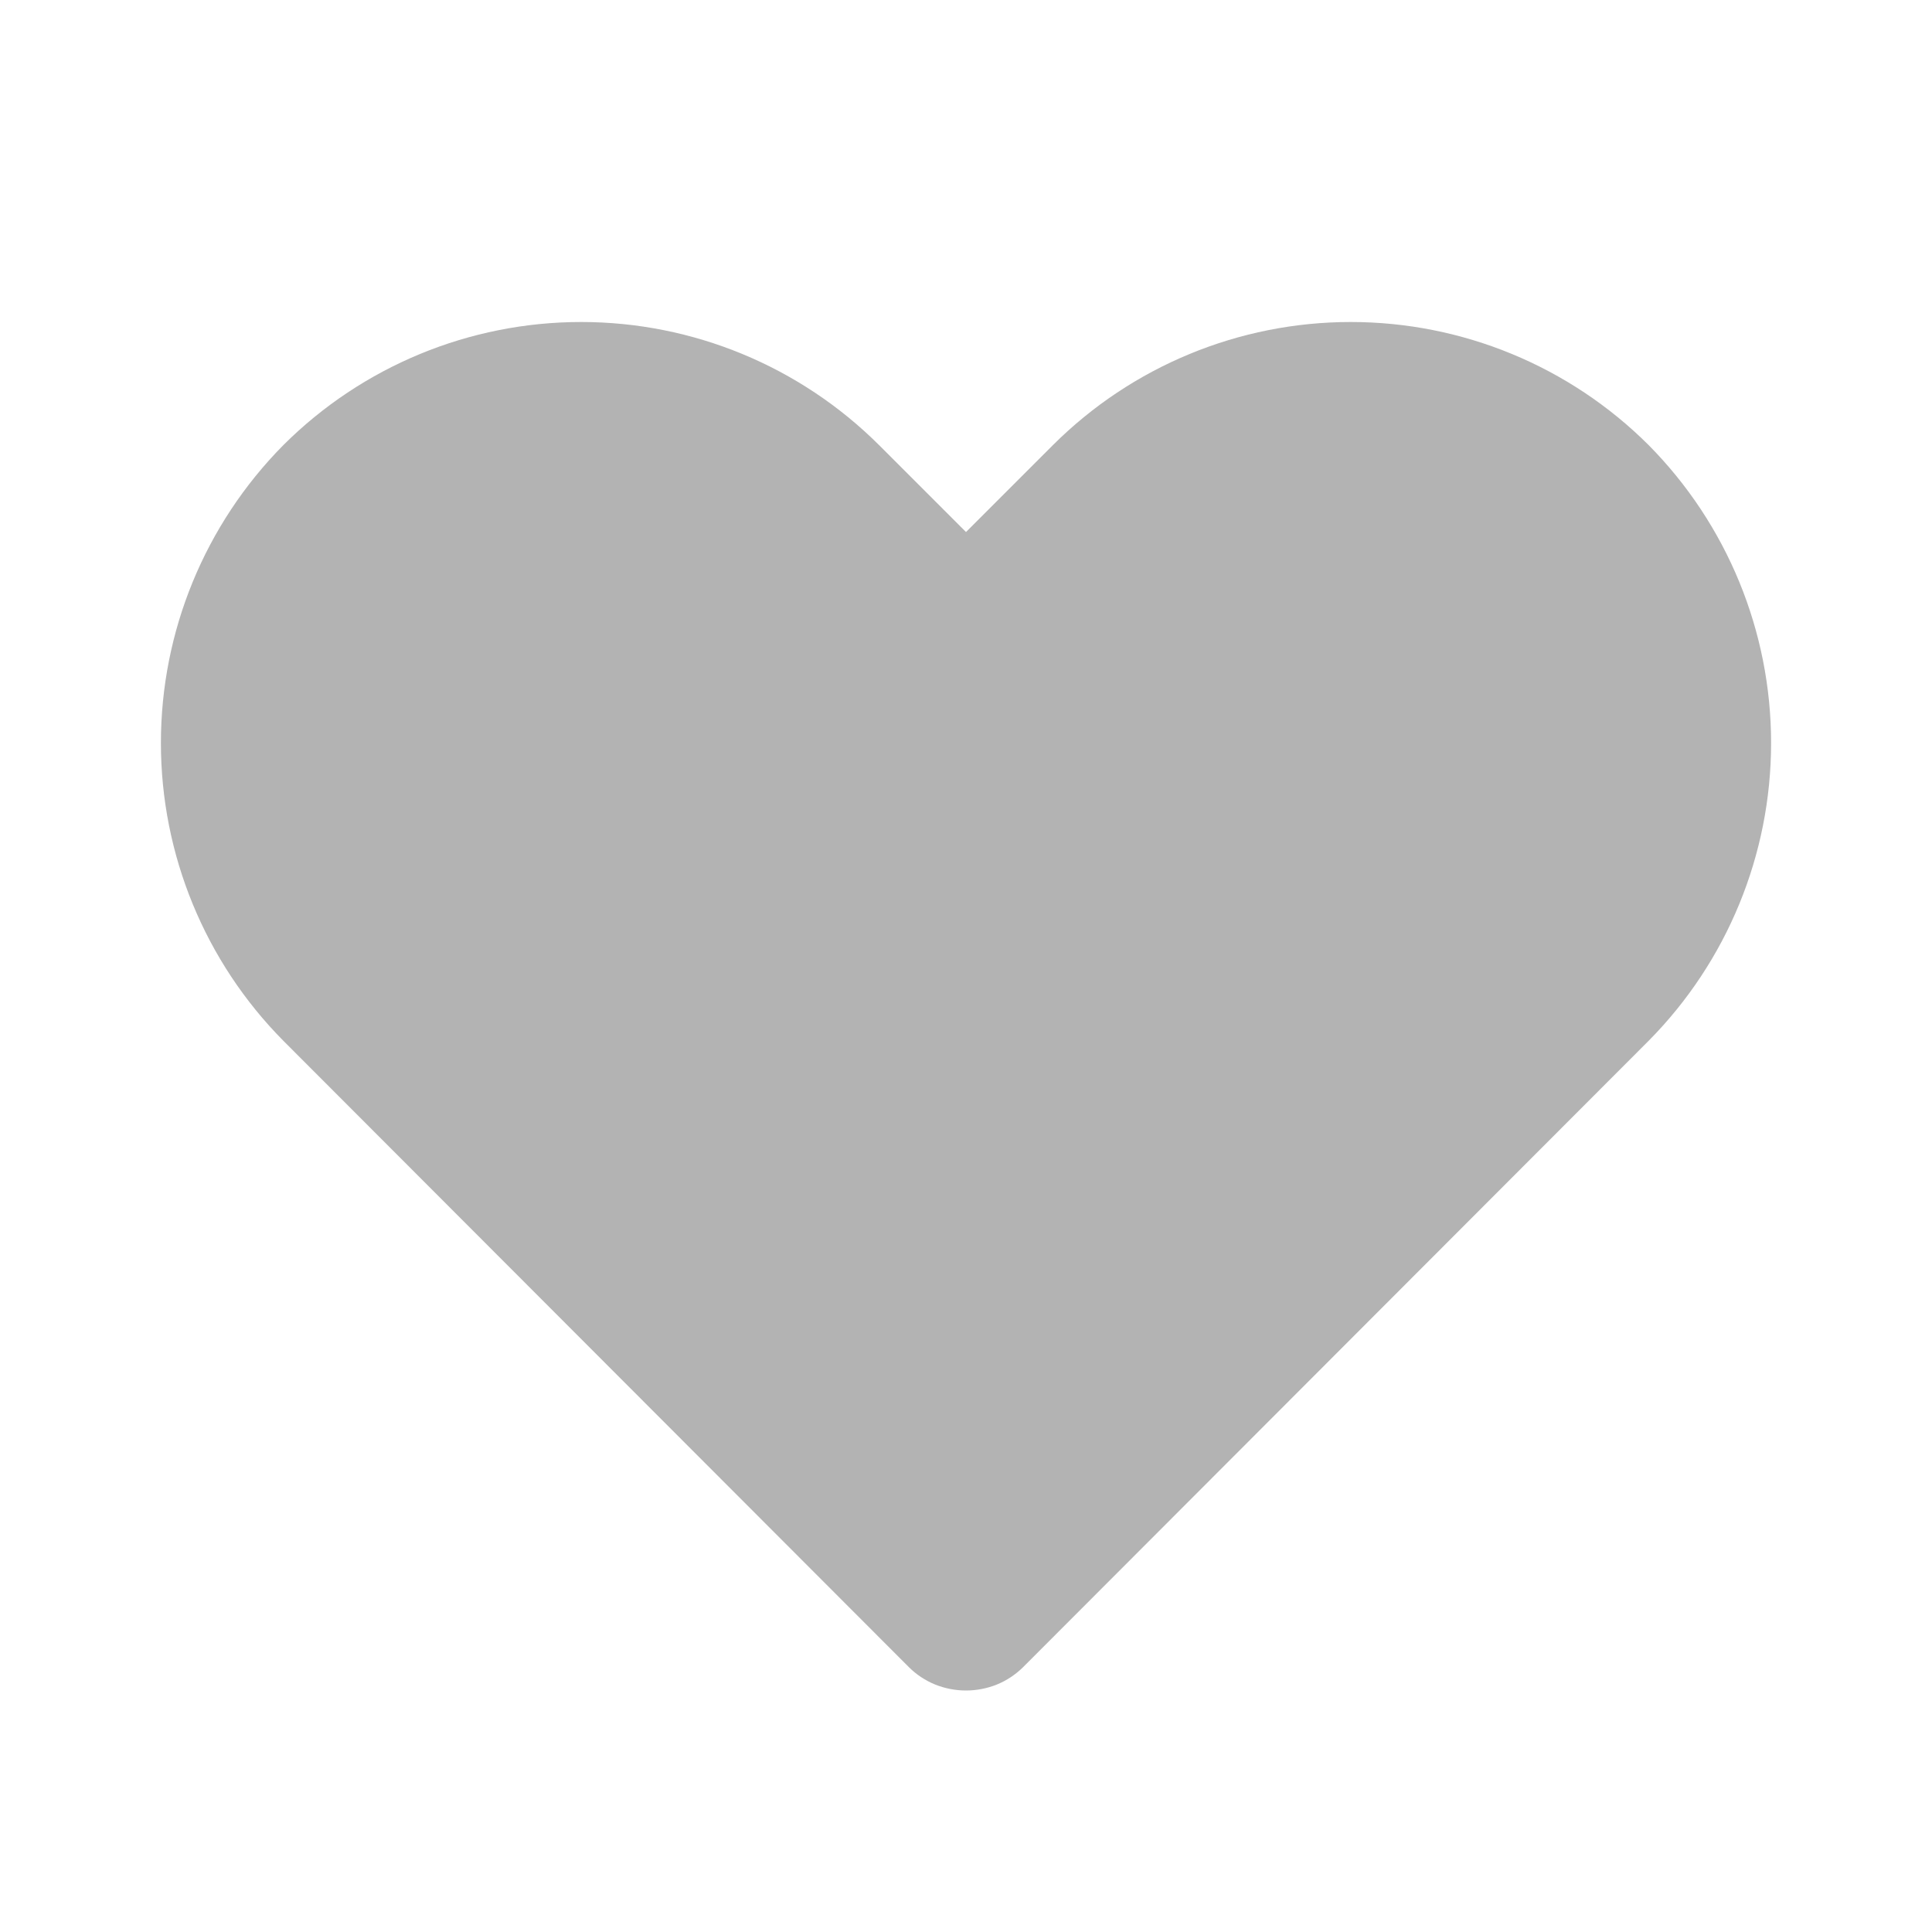
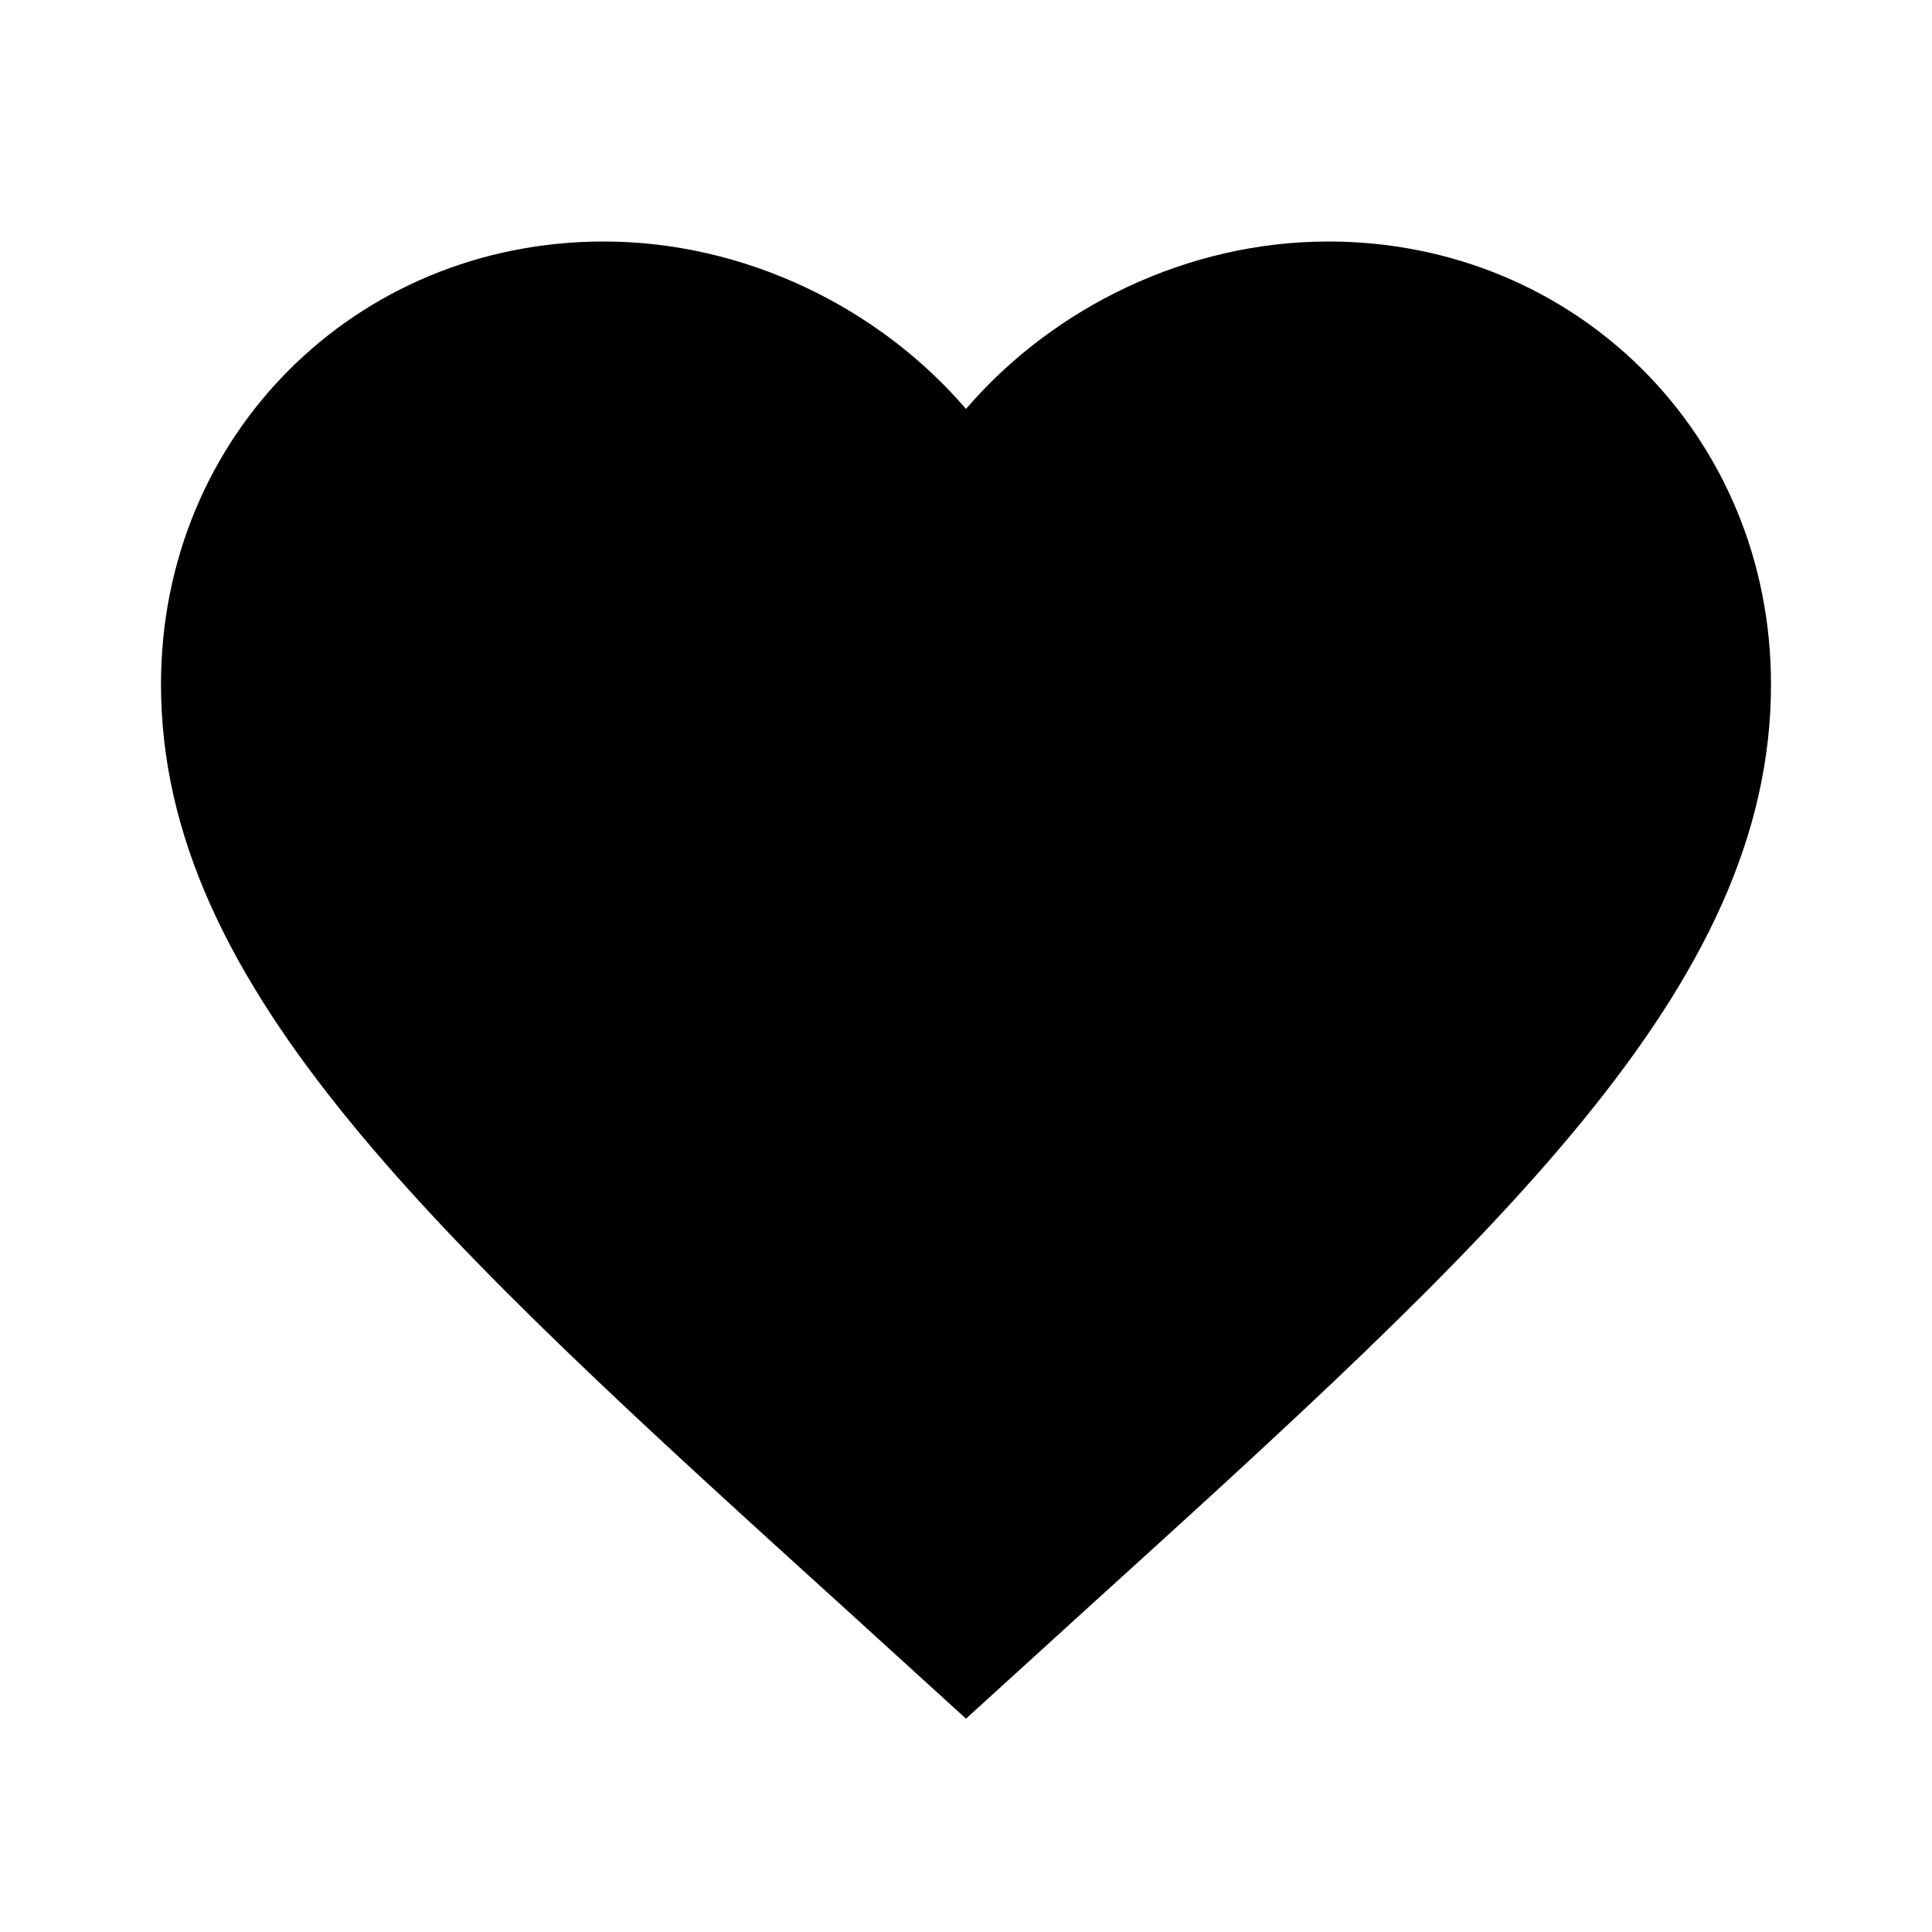
- <svg xmlns="http://www.w3.org/2000/svg" width="21" height="21" viewBox="0 0 21 21" fill="none">
-   <path d="M10.5 18.375C10.385 18.375 10.271 18.353 10.164 18.31C10.057 18.266 9.96 18.202 9.879 18.121L3.08 11.313C2.227 10.452 1.749 9.288 1.749 8.076C1.749 6.863 2.227 5.7 3.08 4.838C3.939 3.981 5.104 3.5 6.317 3.5C7.531 3.5 8.695 3.981 9.555 4.838L10.5 5.783L11.445 4.838C12.304 3.981 13.469 3.5 14.682 3.5C15.896 3.5 17.061 3.981 17.92 4.838C18.773 5.7 19.251 6.863 19.251 8.076C19.251 9.288 18.773 10.452 17.92 11.313L11.121 18.121C11.039 18.202 10.943 18.266 10.836 18.31C10.729 18.353 10.615 18.375 10.5 18.375Z" fill="black" fill-opacity="0.3" />
+ <svg xmlns="http://www.w3.org/2000/svg" width="24" height="24" viewBox="0 0 24 24" fill="none">
+   <path d="M12 21.35L10.55 20.03C5.4 15.36 2 12.27 2 8.5C2 5.41 4.42 3 7.5 3C9.24 3 10.91 3.81 12 5.08C13.09 3.81 14.76 3 16.5 3C19.58 3 22 5.41 22 8.5C22 12.27 18.6 15.36 13.45 20.03L12 21.35Z" fill="black" />
</svg>
